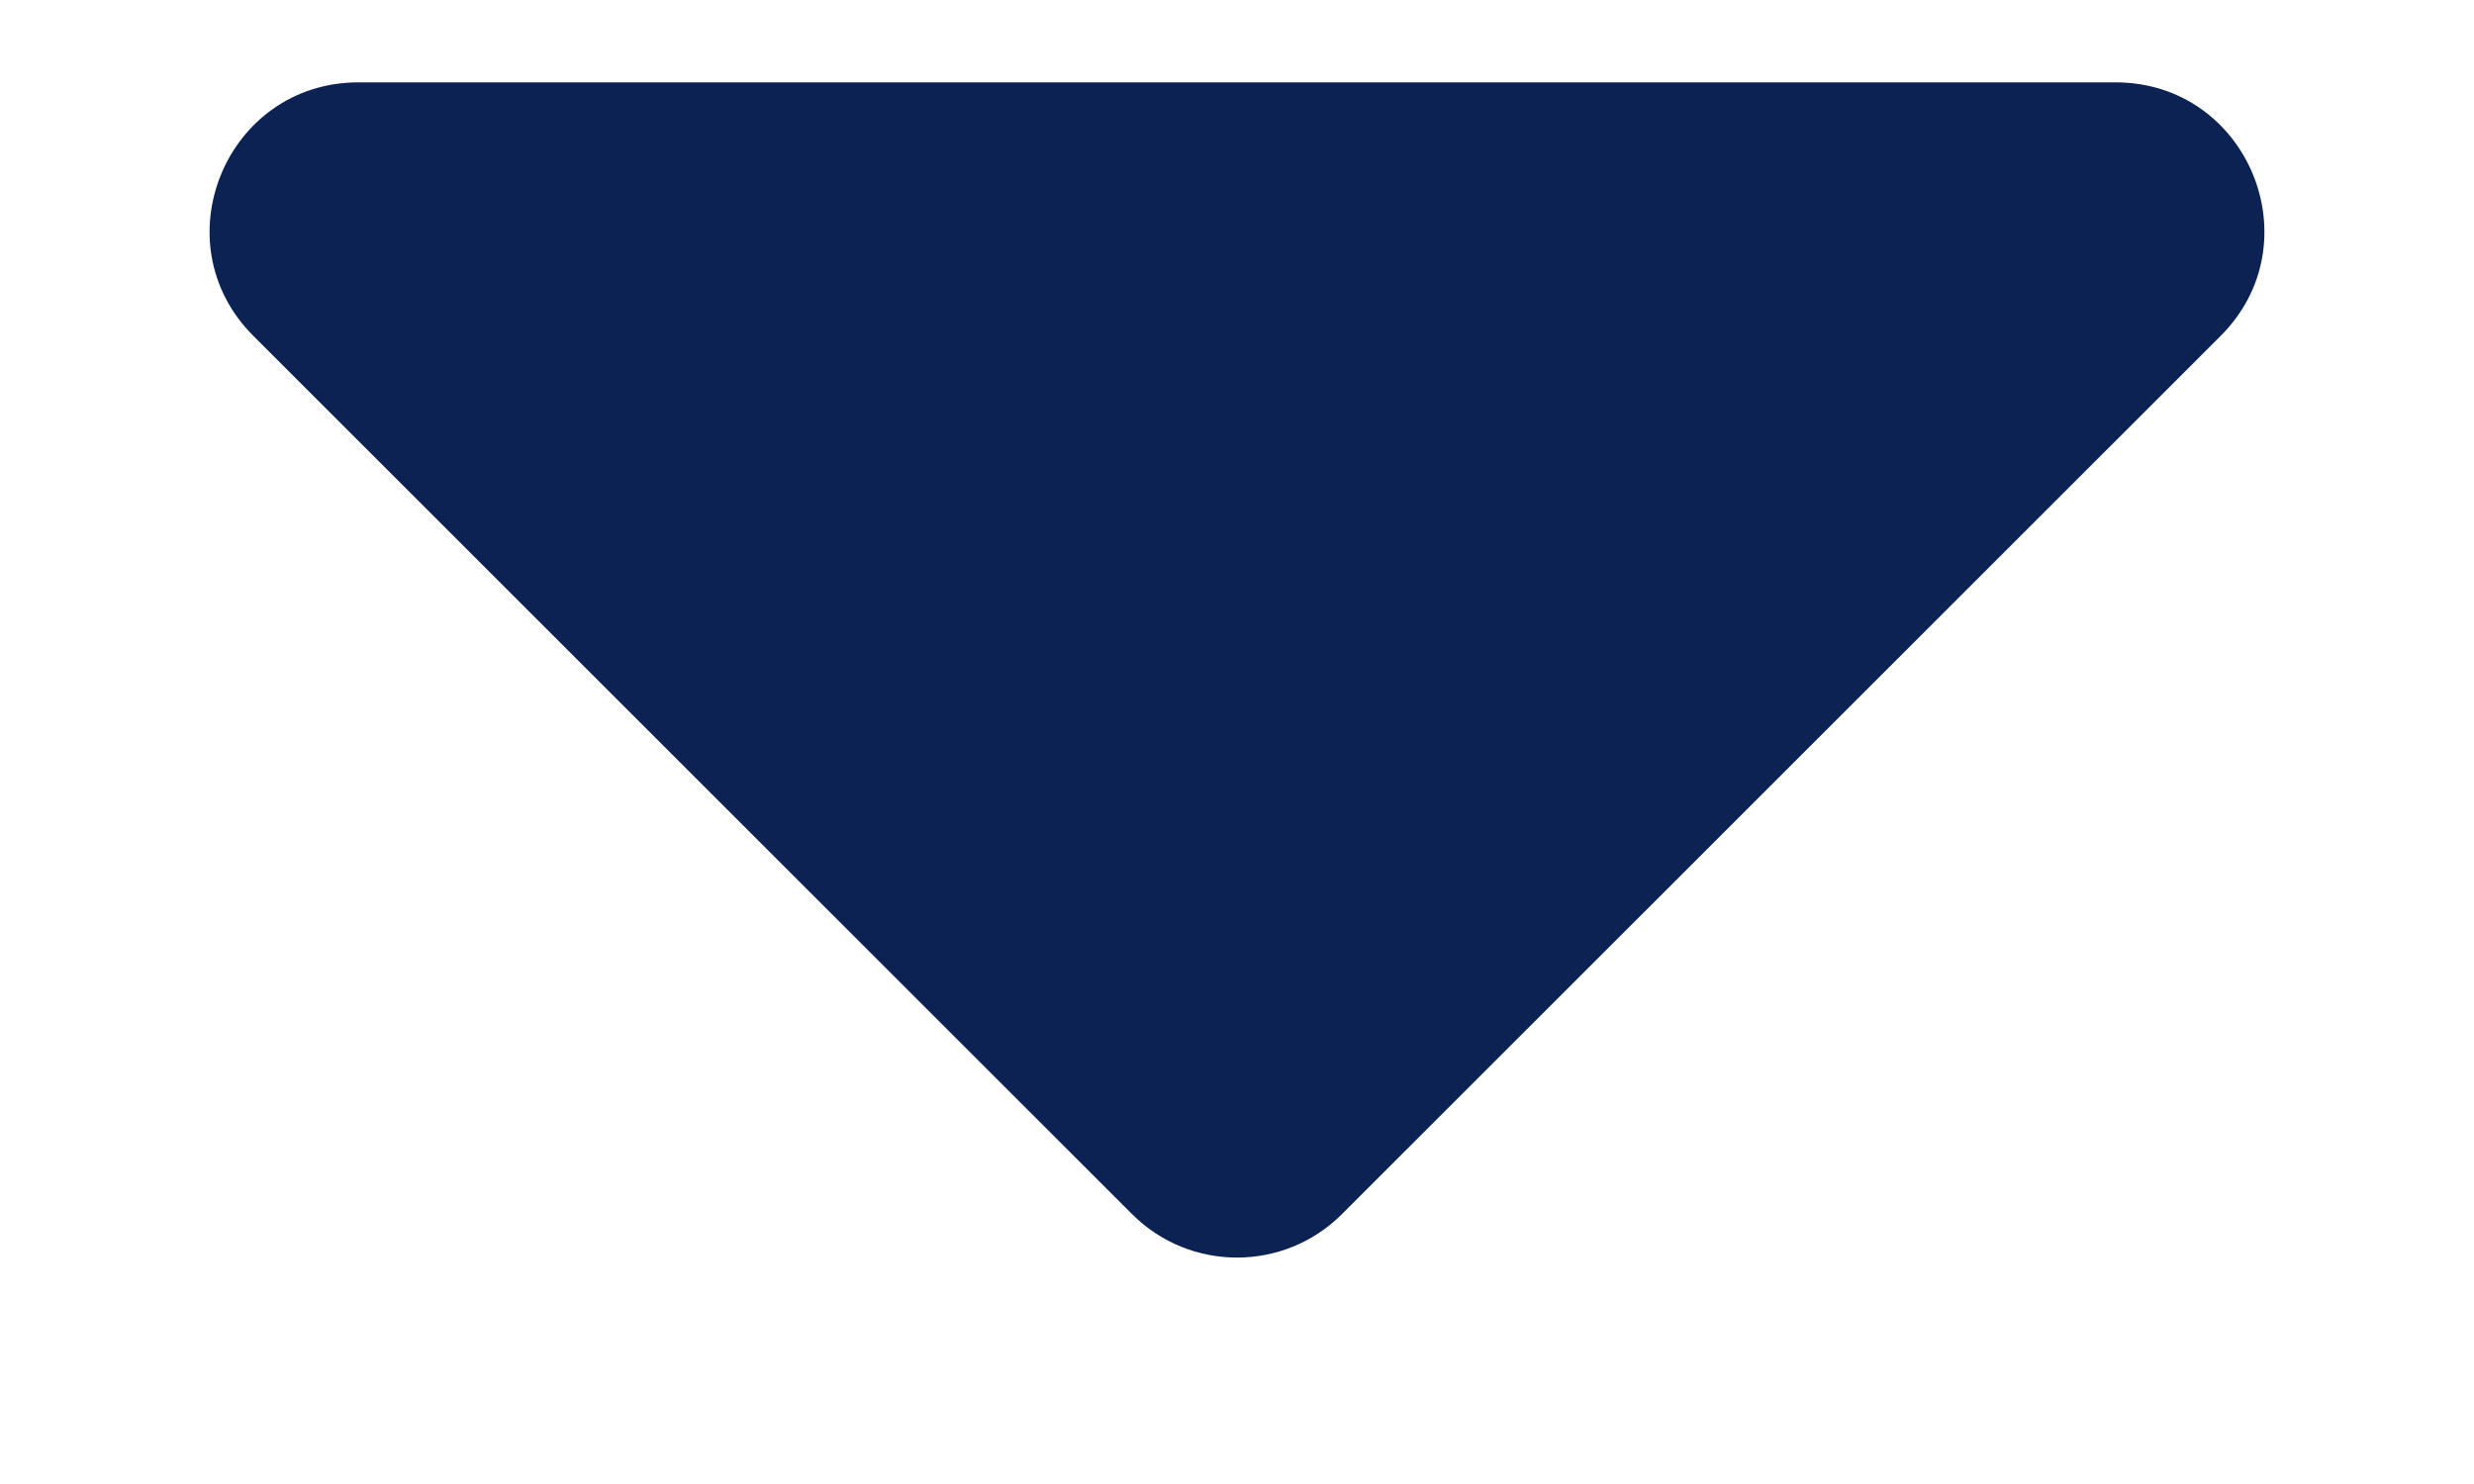
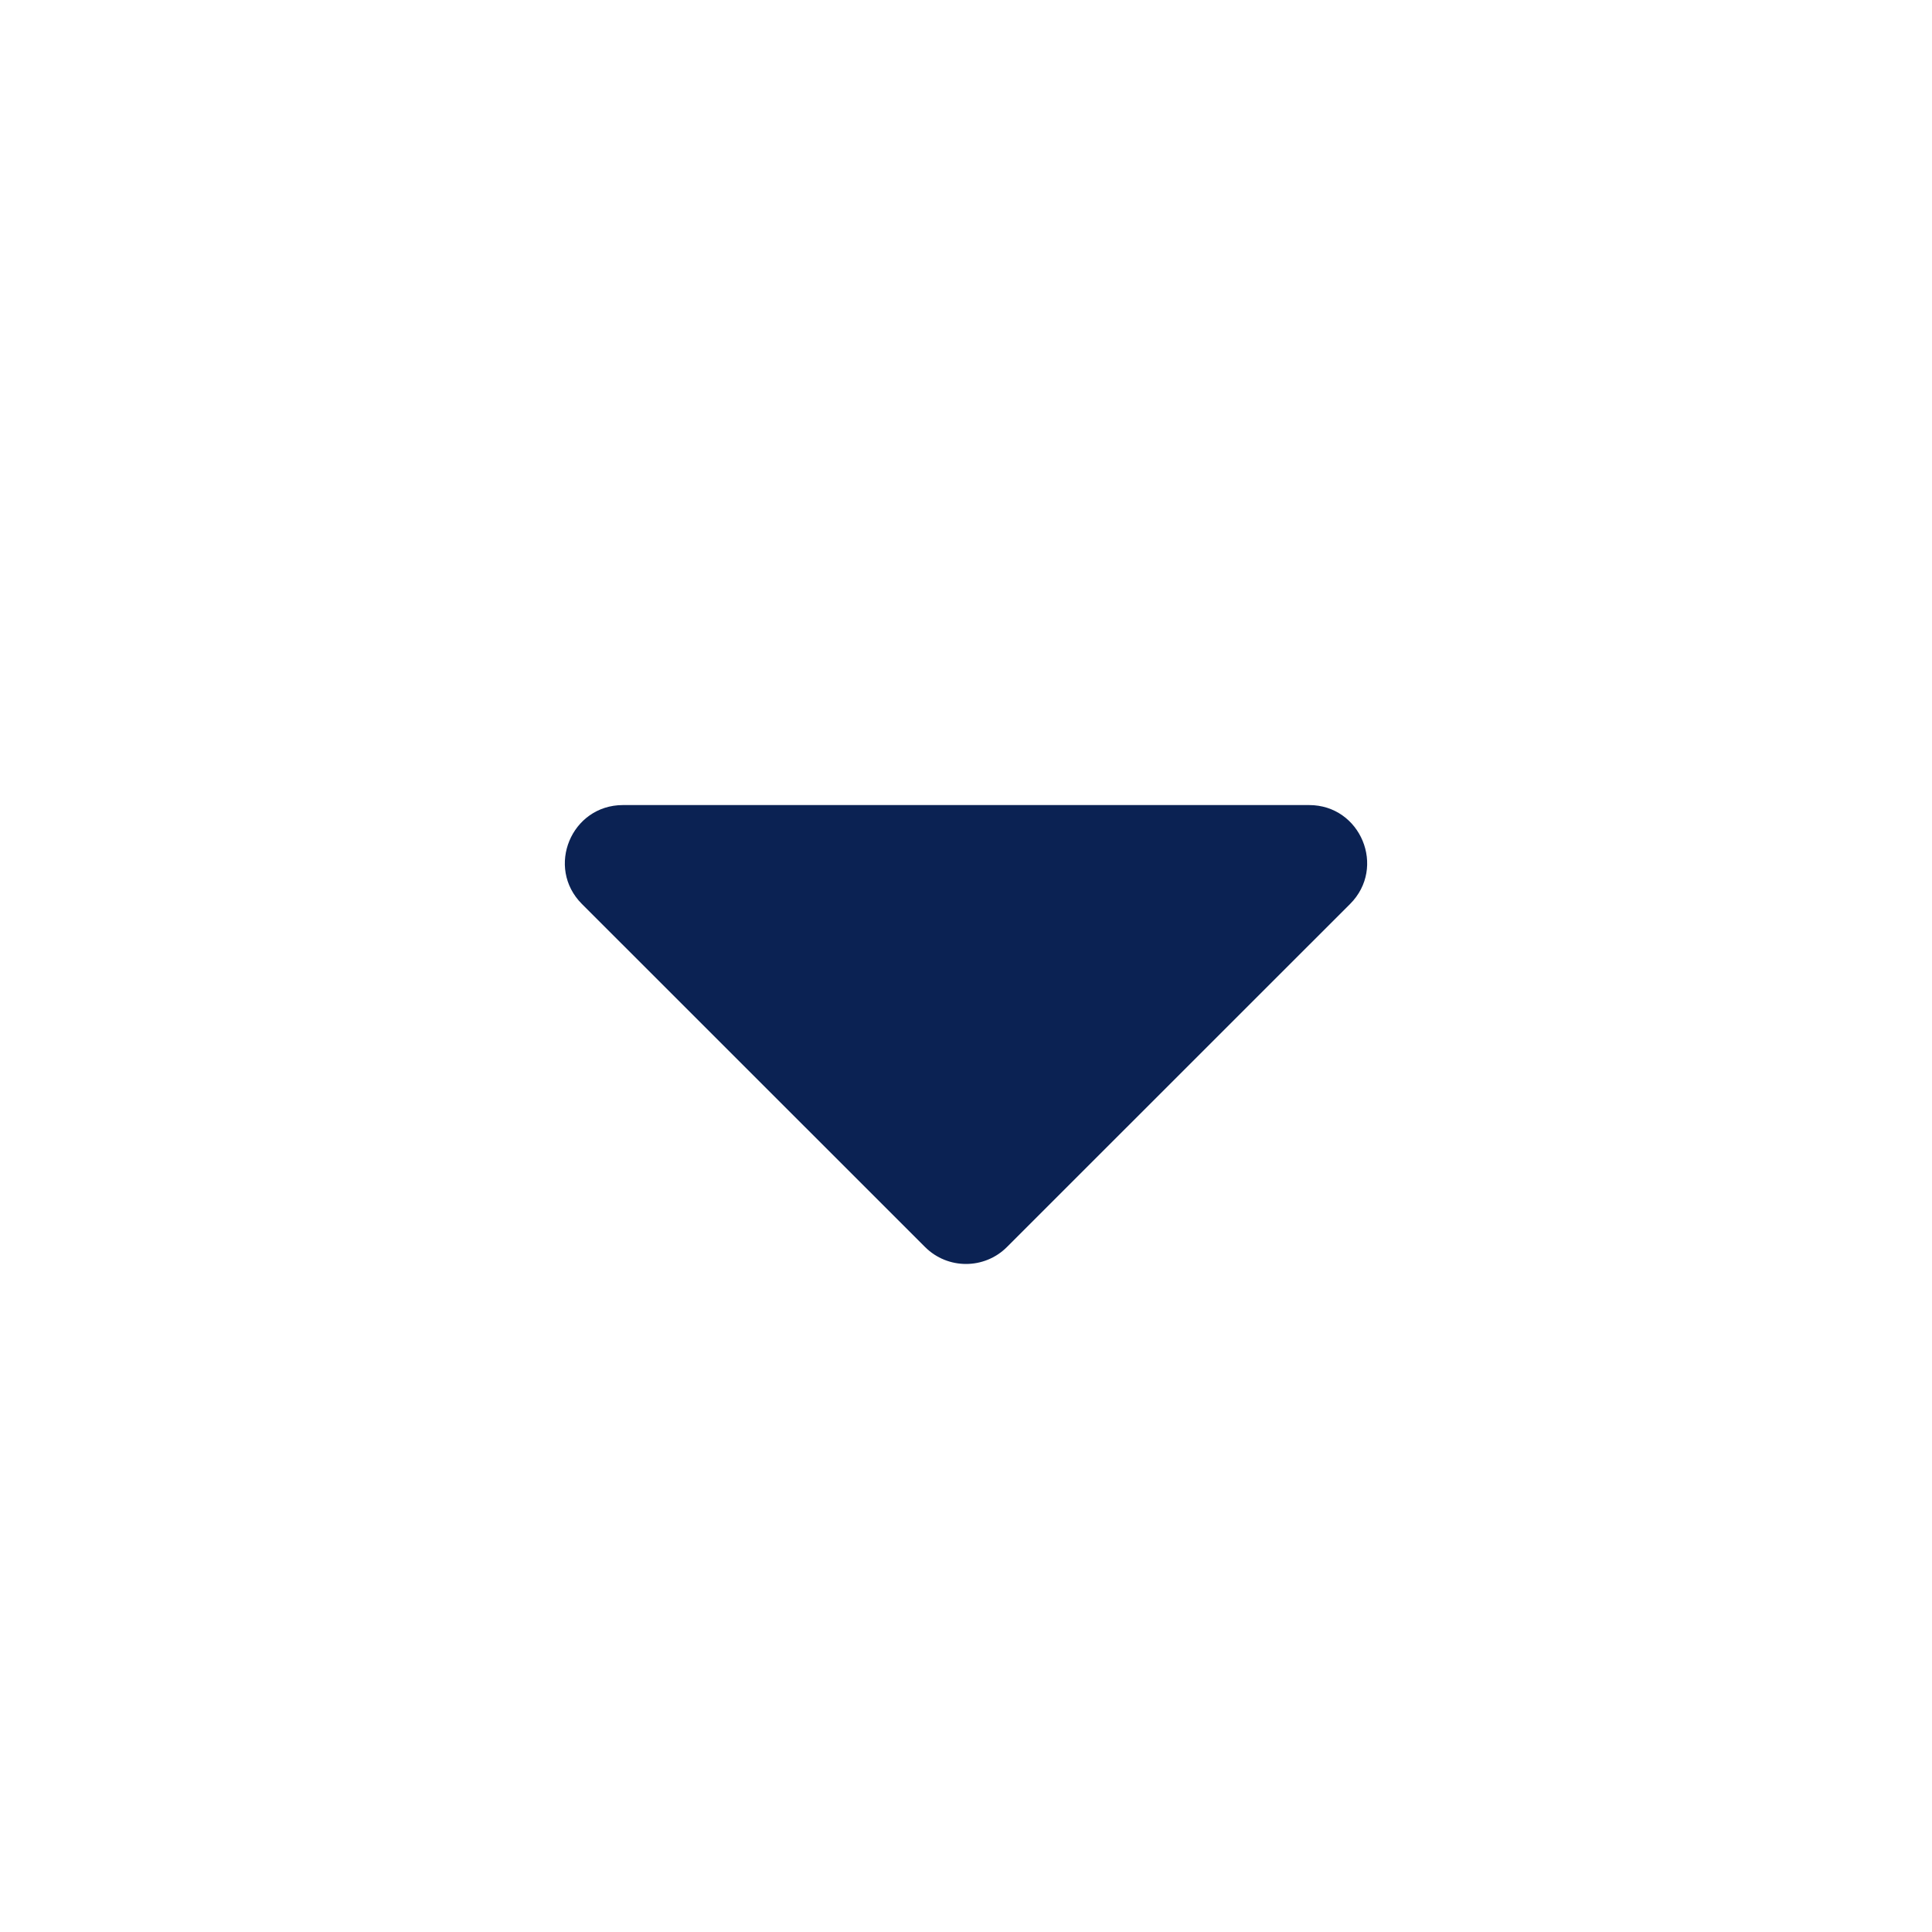
- <svg xmlns="http://www.w3.org/2000/svg" width="10" height="6" viewBox="0 0 10 6" fill="none">
-   <path d="M5.424 4.909C5.19 5.143 4.81 5.143 4.576 4.909L1.024 1.358C0.646 0.98 0.914 0.333 1.449 0.333H8.551C9.086 0.333 9.354 0.98 8.976 1.358L5.424 4.909Z" fill="#0B2253" />
+ <svg xmlns="http://www.w3.org/2000/svg" width="20" height="20" viewBox="0 0 20 20" fill="none">
+   <path d="M10.424 12.909C10.19 13.143 9.81 13.143 9.576 12.909L6.024 9.358C5.646 8.98 5.914 8.334 6.449 8.334H13.552C14.086 8.334 14.354 8.98 13.976 9.358L10.424 12.909Z" fill="#0B2253" />
</svg>
